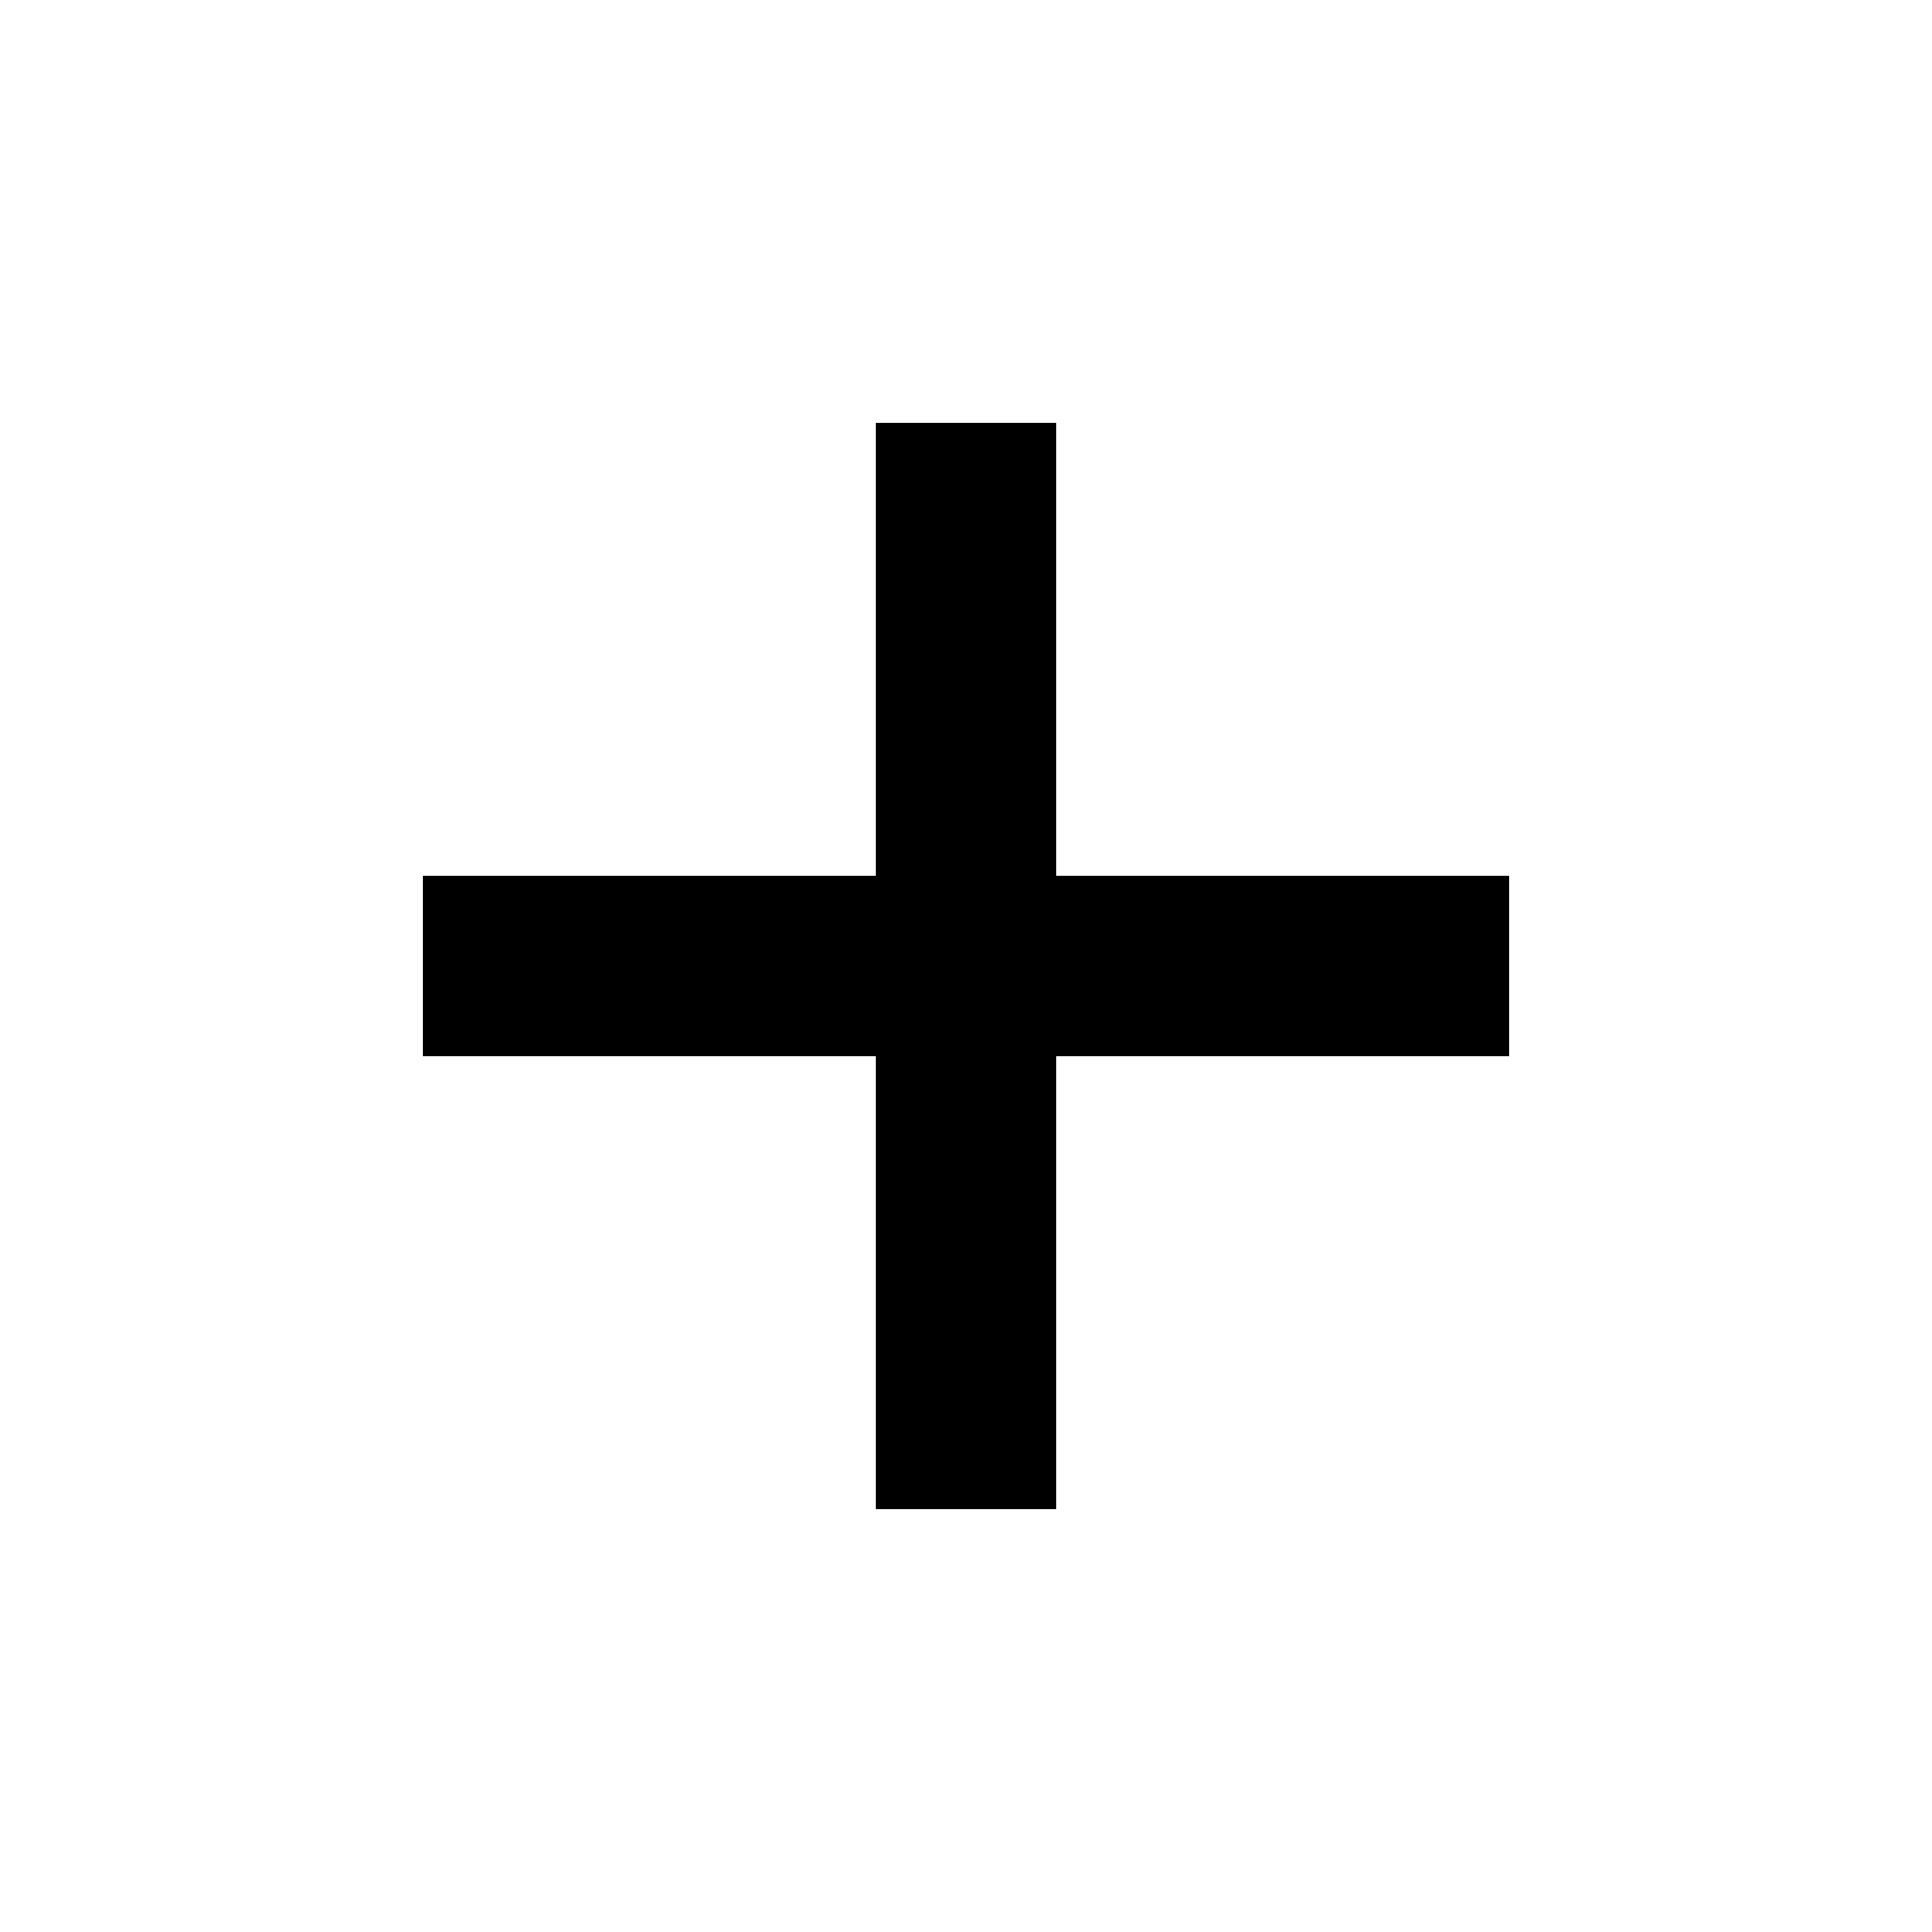
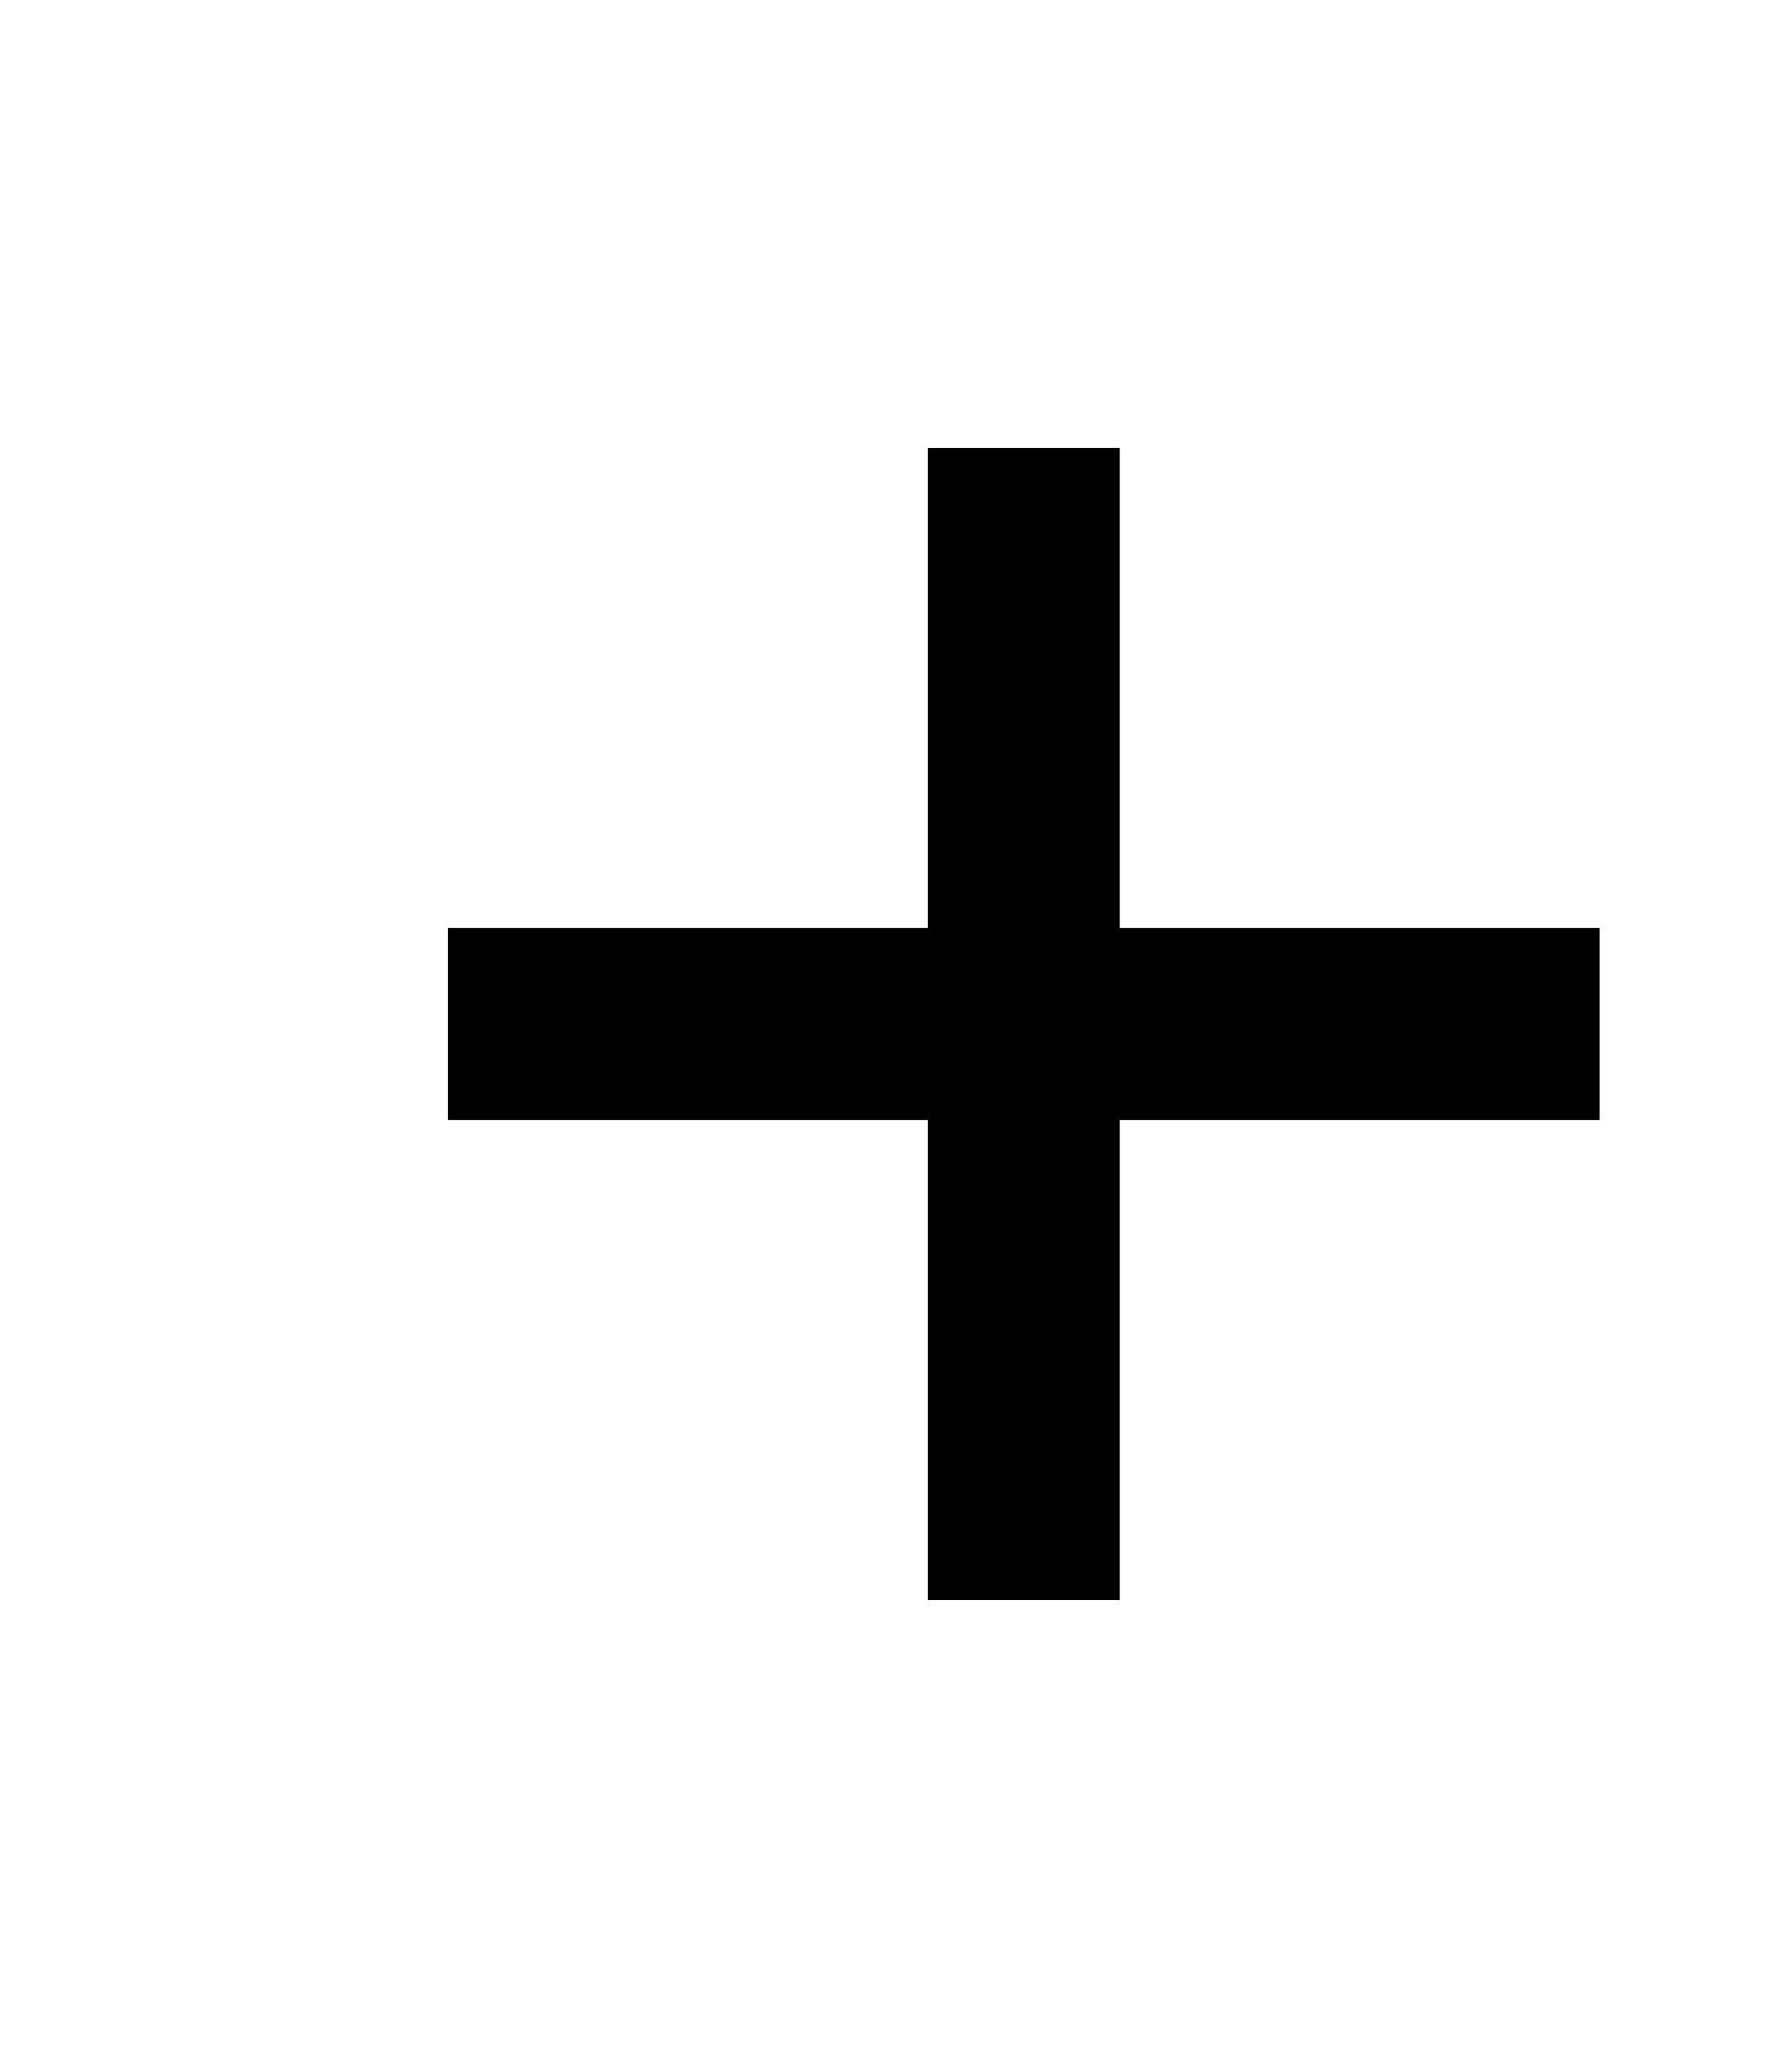
- <svg xmlns="http://www.w3.org/2000/svg" width="16" height="16" viewBox="0 0 16 16">
+ <svg xmlns="http://www.w3.org/2000/svg" width="14" height="16" viewBox="0 0 14 16">
  <g id="PLUS" transform="translate(-217 -252.912)">
-     <rect id="Rectangle_45" width="16" height="16" transform="translate(217 252.912)" fill="none" />
+     <rect id="Rectangle_45" width="14" height="16" transform="translate(217 252.912)" fill="none" />
    <rect id="Rectangle_3" width="9" height="1.5" transform="translate(220.5 260.162)" />
    <rect id="Rectangle_36" width="9" height="1.5" transform="translate(225.75 256.412) rotate(90)" />
  </g>
</svg>
